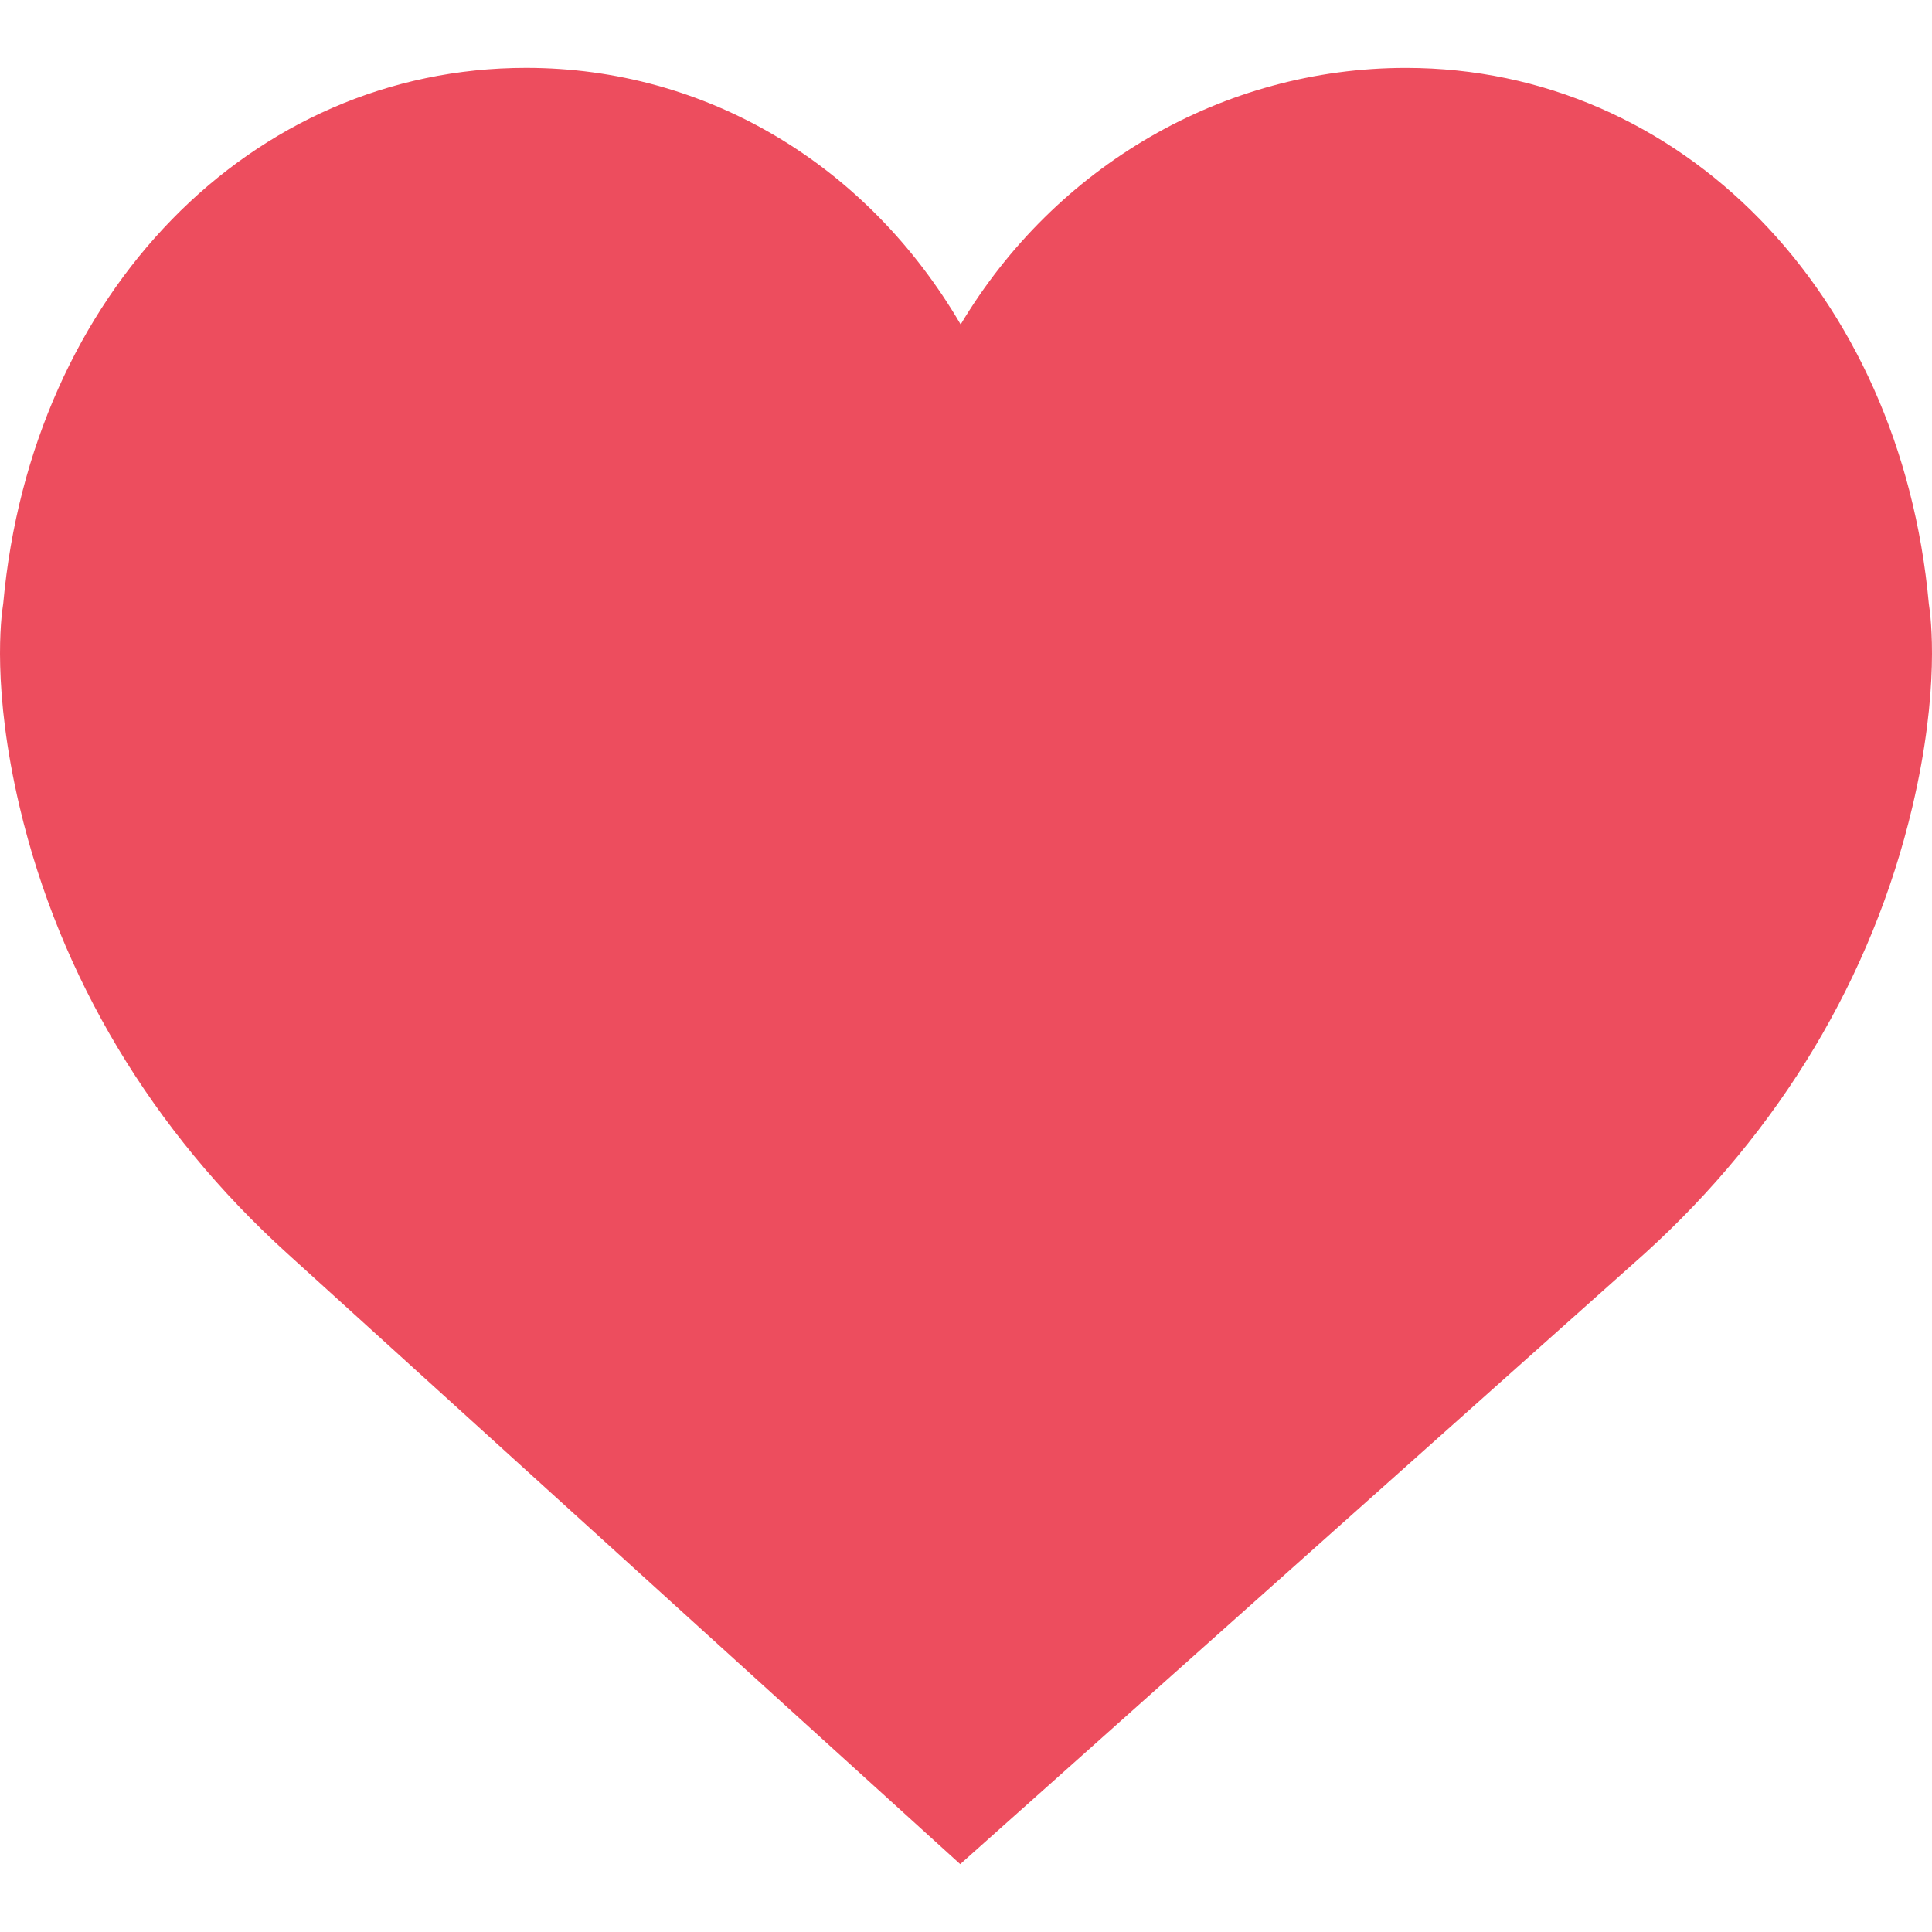
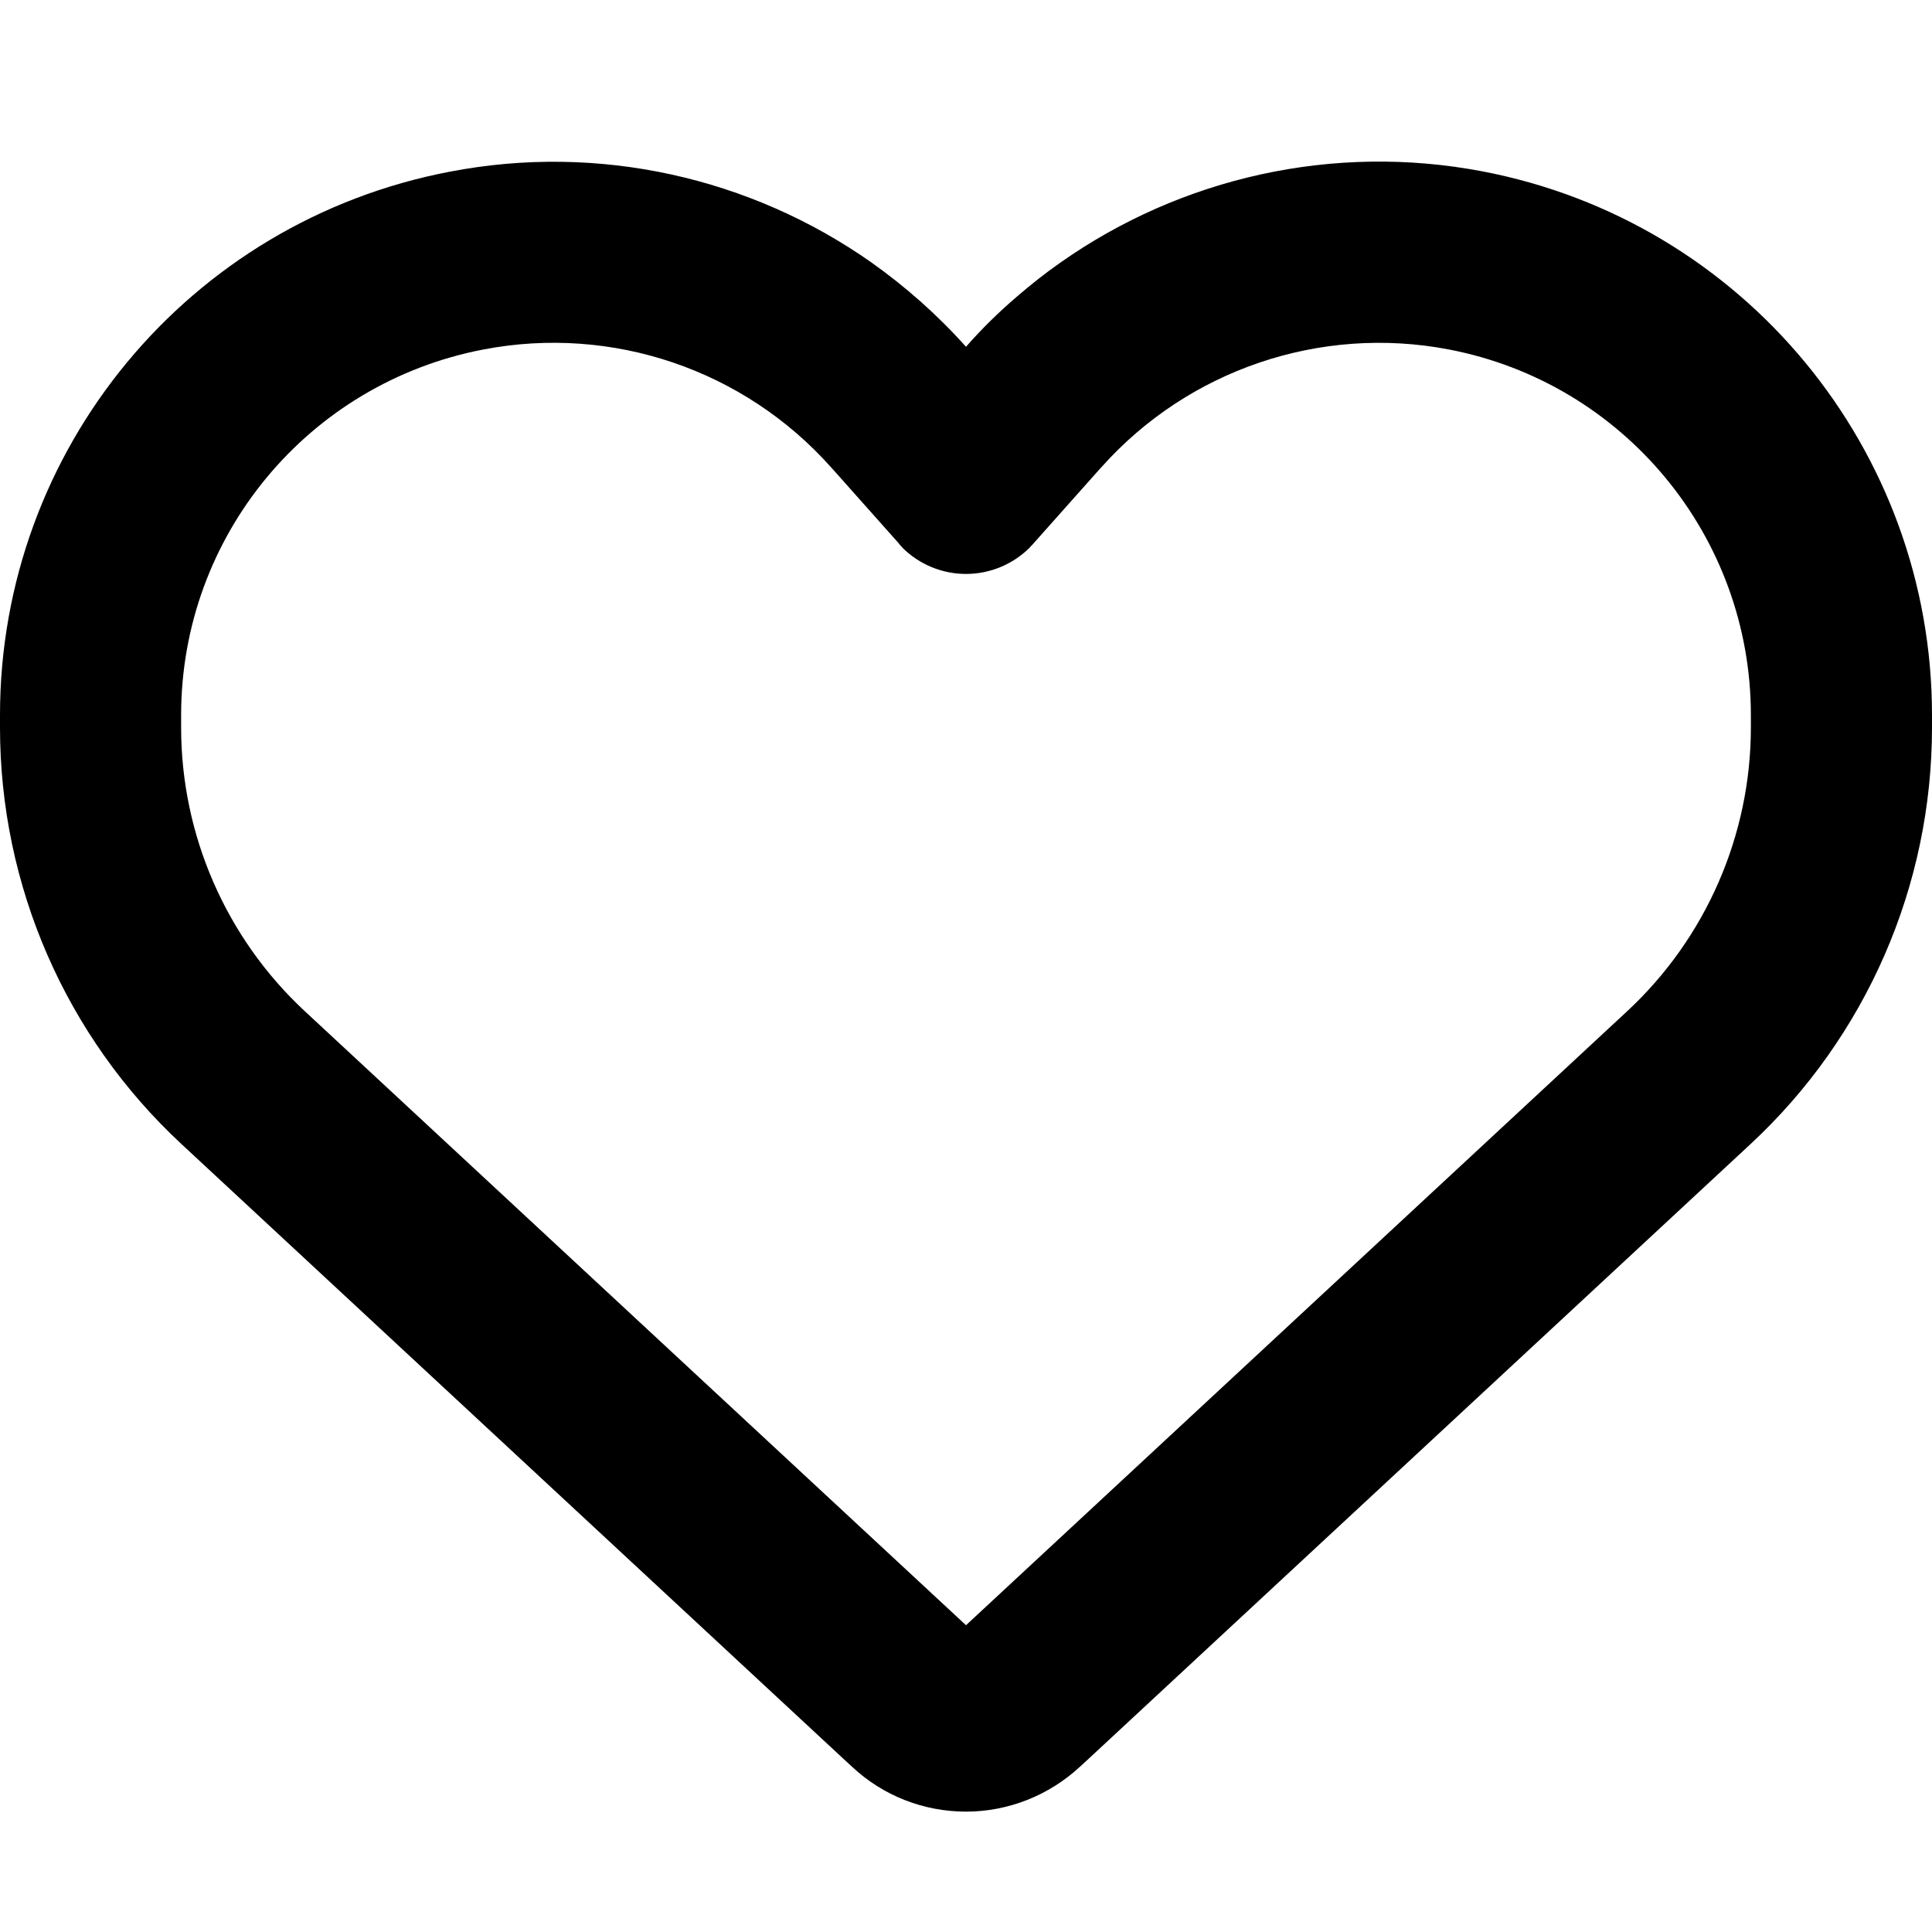
- <svg xmlns="http://www.w3.org/2000/svg" fill="#ED4D5E" height="21px" width="21px" version="1.1" id="Capa_1" viewBox="0 0 51.997 51.997" xml:space="preserve">
-   <path d="M51.911,16.242C51.152,7.888,45.239,1.827,37.839,1.827c-4.93,0-9.444,2.653-11.984,6.905  c-2.517-4.307-6.846-6.906-11.697-6.906c-7.399,0-13.313,6.061-14.071,14.415c-0.06,0.369-0.306,2.311,0.442,5.478  c1.078,4.568,3.568,8.723,7.199,12.013l18.115,16.439l18.426-16.438c3.631-3.291,6.121-7.445,7.199-12.014  C52.216,18.553,51.97,16.611,51.911,16.242z" />
+ <svg xmlns="http://www.w3.org/2000/svg" viewBox="0 0 512 512">
+   <path d="M225.8 468.2l-2.5-2.3L48.1 303.2C17.4 274.7 0 234.7 0 192.8v-3.3c0-70.4 50-130.8 119.2-144C158.6 37.9 198.9 47 231 69.6c9 6.4 17.4 13.8 25 22.3c4.2-4.8 8.7-9.2 13.5-13.3c3.7-3.2 7.5-6.2 11.5-9c0 0 0 0 0 0C313.1 47 353.4 37.9 392.8 45.4C462 58.6 512 119.1 512 189.5v3.3c0 41.9-17.4 81.9-48.1 110.4L288.7 465.9l-2.5 2.3c-8.2 7.6-19 11.9-30.2 11.9s-22-4.2-30.2-11.9zM239.1 145c-.4-.3-.7-.7-1-1.1l-17.8-20c0 0-.1-.1-.1-.1c0 0 0 0 0 0c-23.1-25.9-58-37.7-92-31.2C81.6 101.5 48 142.1 48 189.5v3.3c0 28.5 11.9 55.8 32.8 75.2L256 430.7 431.2 268c20.9-19.4 32.8-46.7 32.8-75.2v-3.3c0-47.3-33.6-88-80.1-96.9c-34-6.5-69 5.4-92 31.2c0 0 0 0-.1 .1s0 0-.1 .1l-17.8 20c-.3 .4-.7 .7-1 1.1c-4.5 4.5-10.6 7-16.9 7s-12.4-2.5-16.9-7z" />
</svg>
